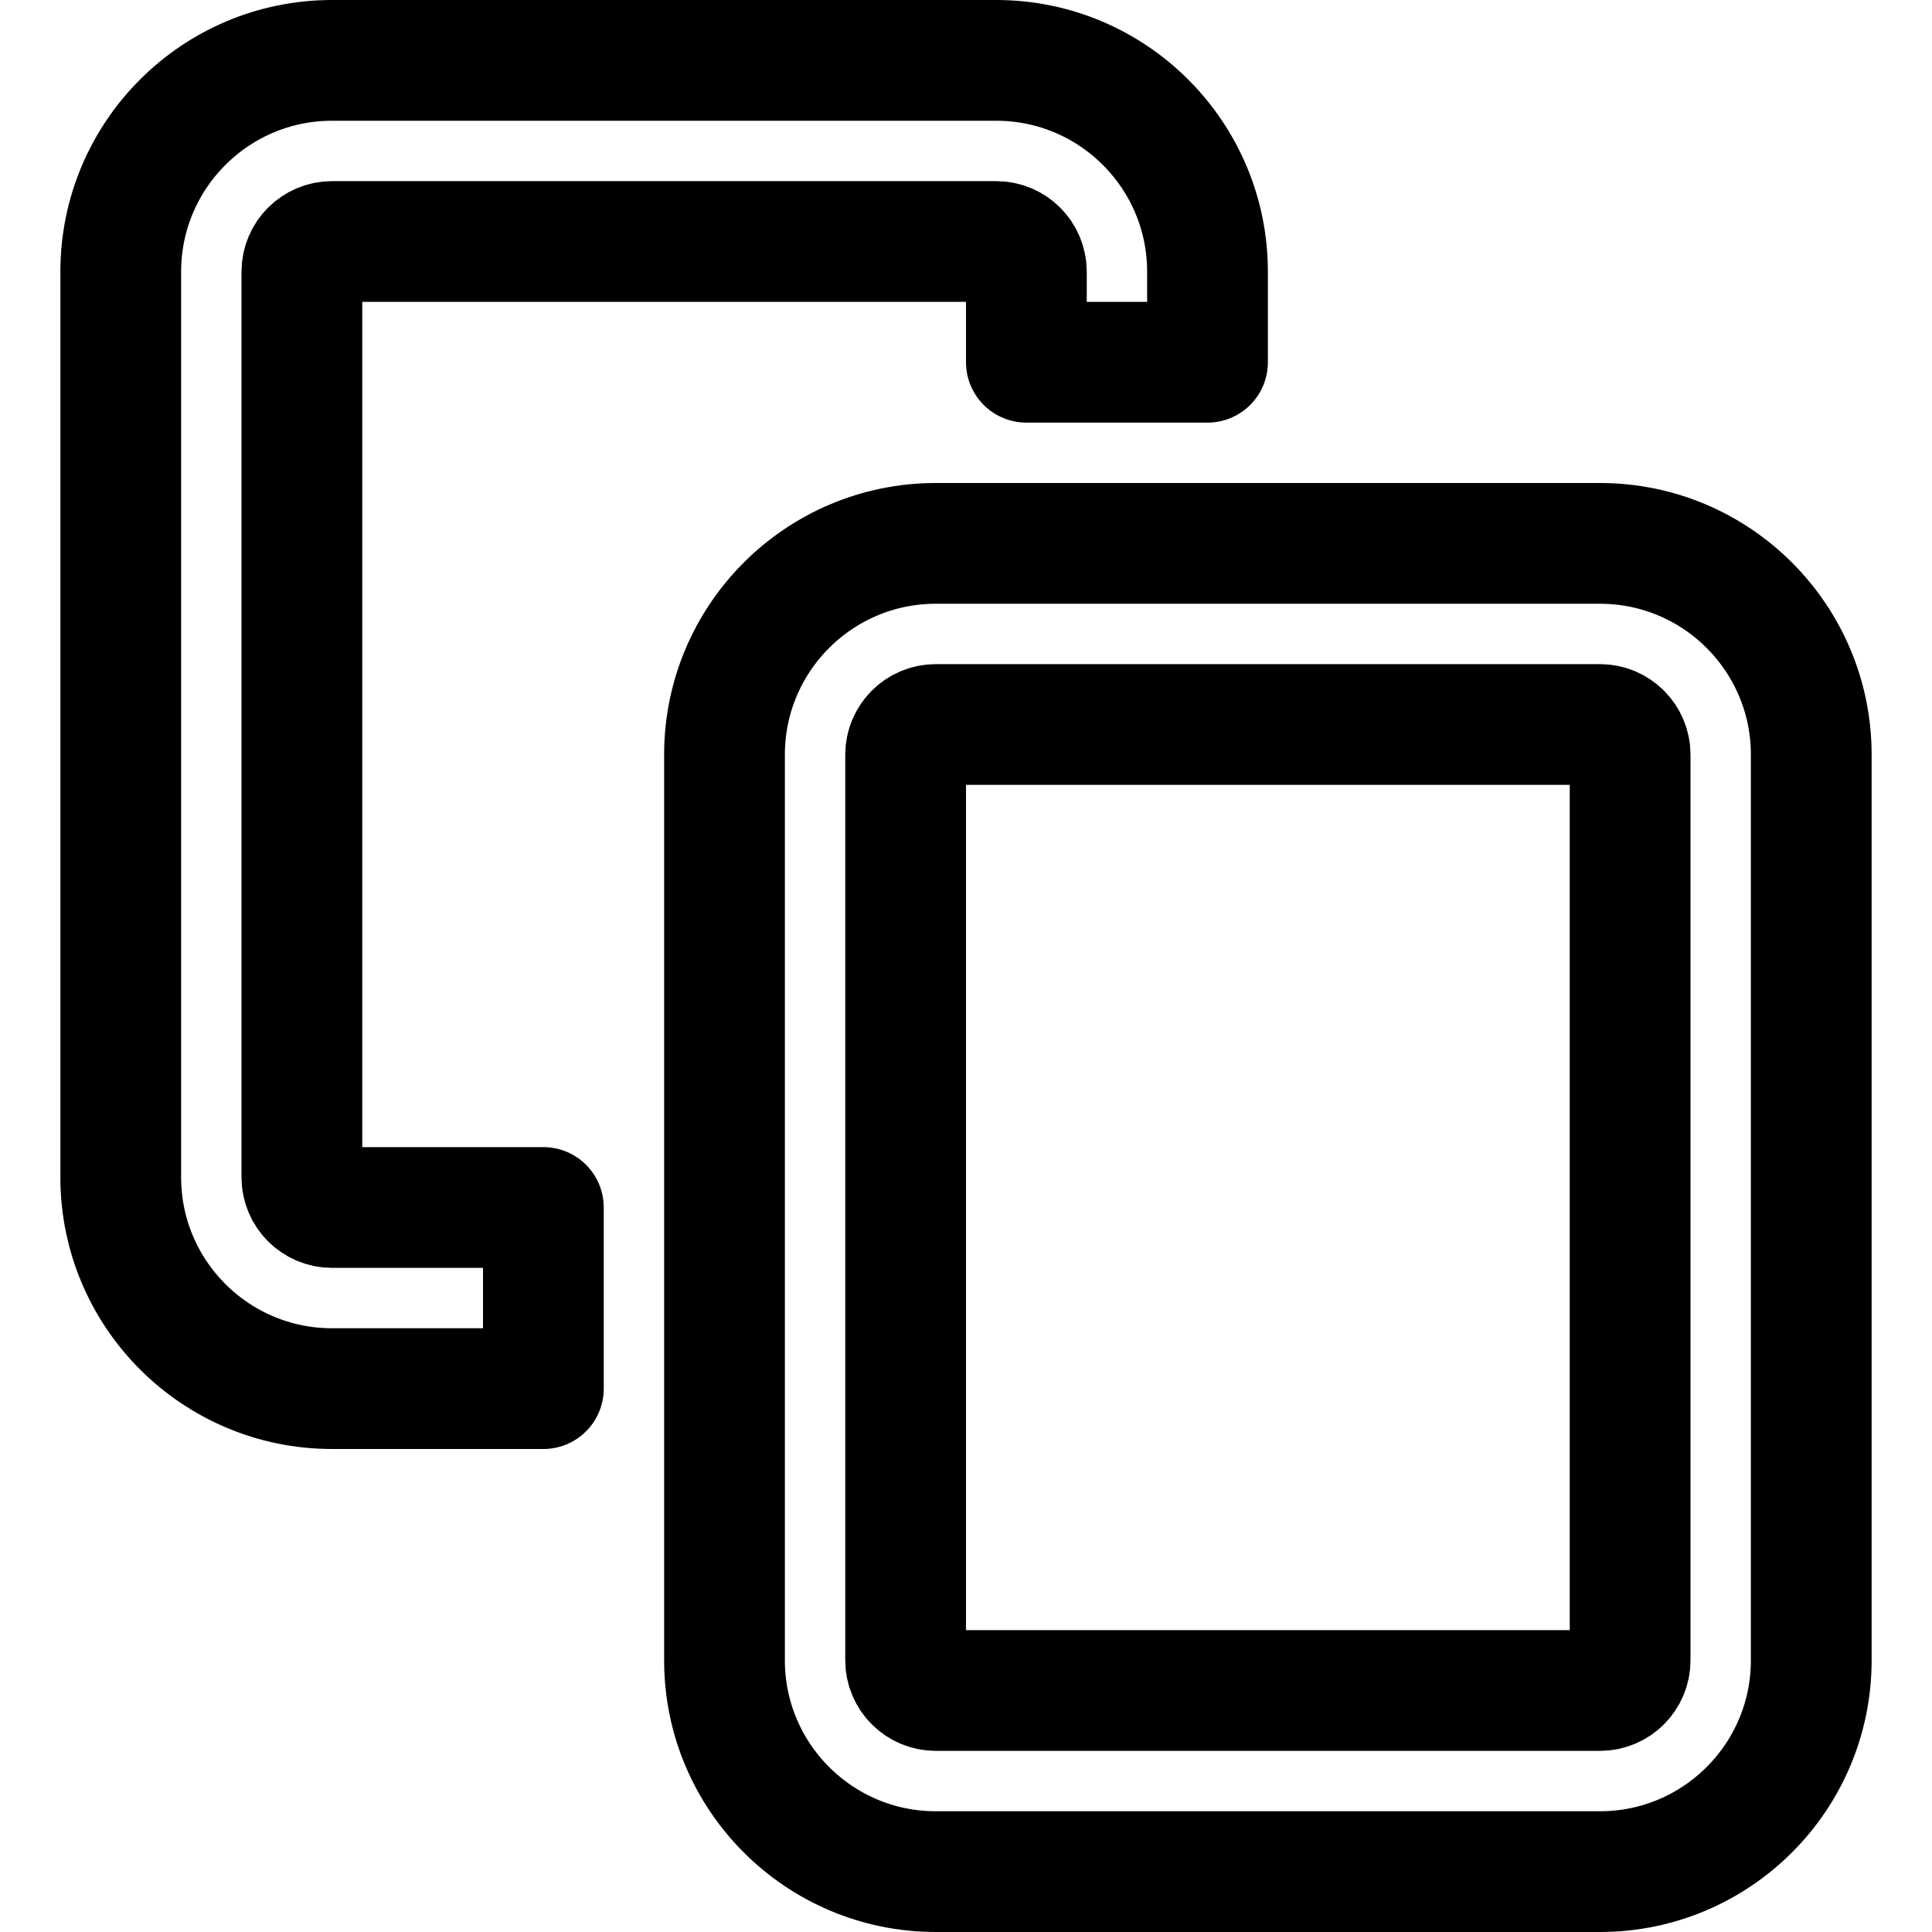
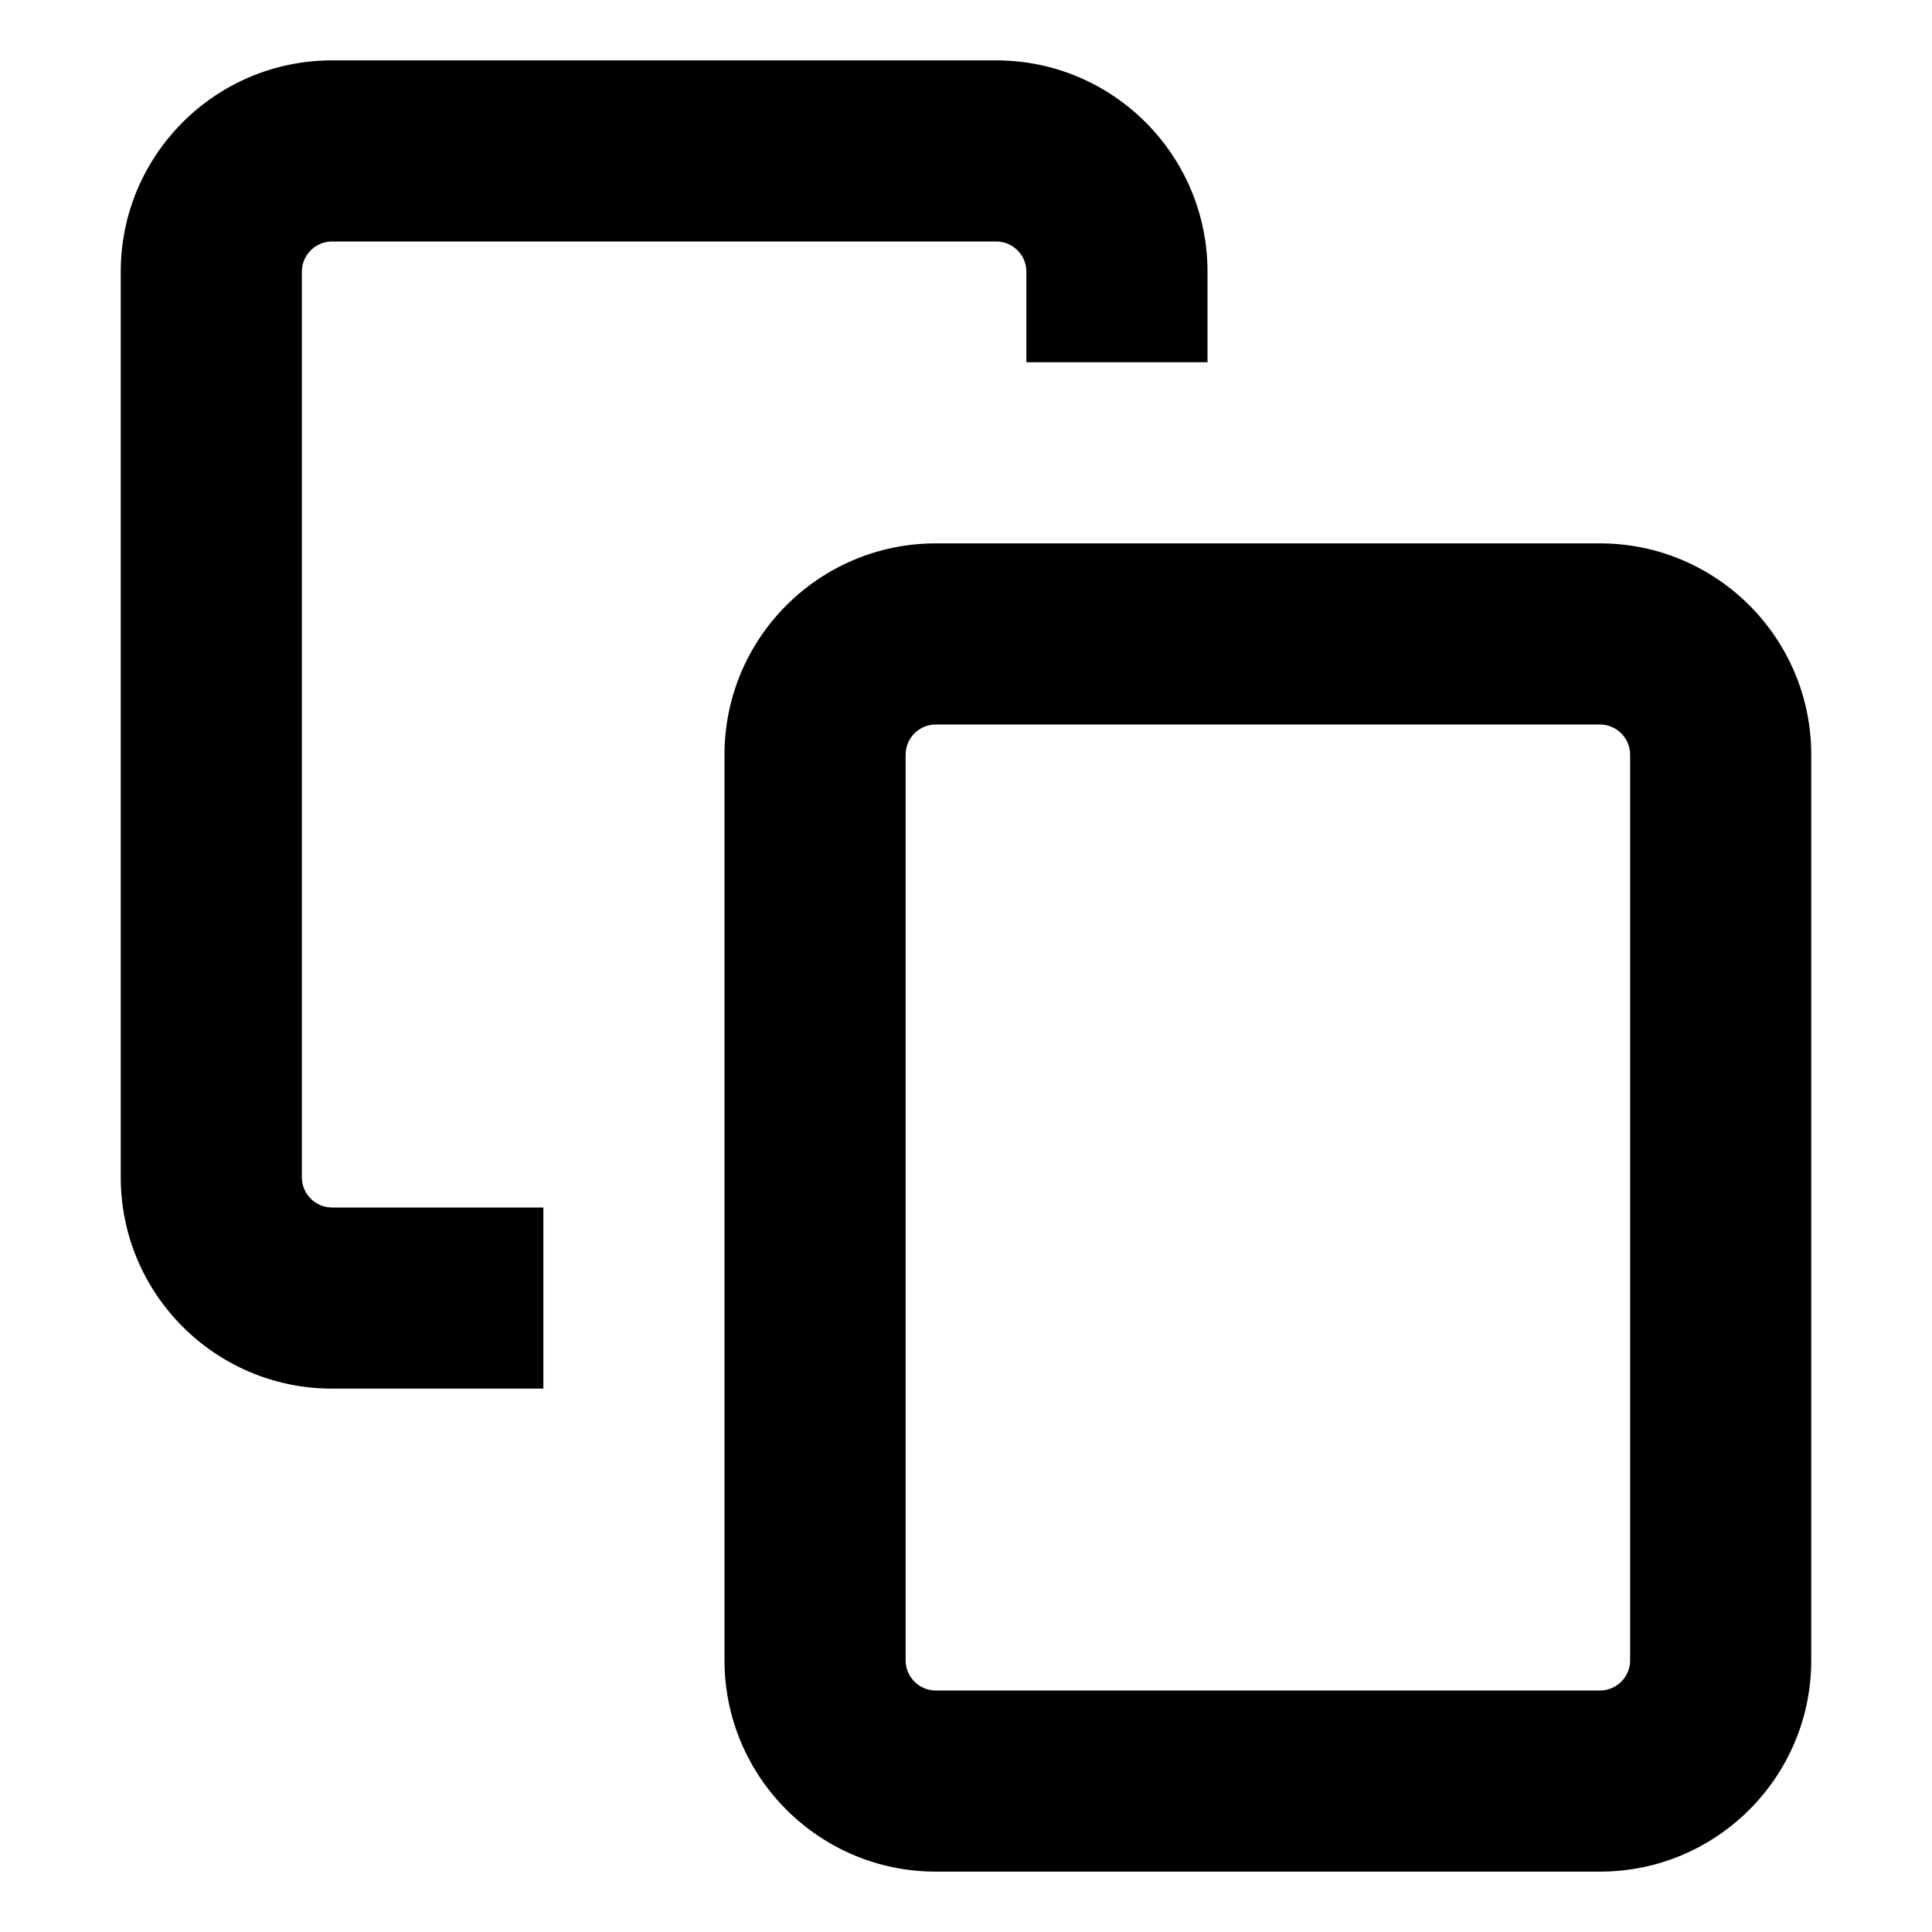
- <svg xmlns="http://www.w3.org/2000/svg" width="16" height="16" viewBox="0 0 16 16" fill="none" stroke="currentColor" stroke-linejoin="round">
-   <path d="M2.75 0.5C1.784 0.5 1 1.284 1 2.25V9.75C1 10.716 1.784 11.5 2.75 11.5H3.75H4.5V10H3.75H2.75C2.612 10 2.5 9.888 2.5 9.75V2.25C2.5 2.112 2.612 2 2.75 2H8.25C8.388 2 8.5 2.112 8.5 2.25V3H10V2.25C10 1.284 9.216 0.5 8.25 0.5H2.75ZM7.75 4.5C6.784 4.5 6 5.284 6 6.25V13.75C6 14.716 6.784 15.5 7.75 15.5H13.25C14.216 15.5 15 14.716 15 13.75V6.25C15 5.284 14.216 4.5 13.25 4.5H7.75ZM7.5 6.25C7.5 6.112 7.612 6 7.75 6H13.25C13.388 6 13.5 6.112 13.5 6.25V13.75C13.5 13.888 13.388 14 13.25 14H7.75C7.612 14 7.5 13.888 7.5 13.75V6.25Z" />
+ <svg height="16" stroke-linejoin="round" viewBox="0 0 16 16" width="16">
+   <path d="M2.75 0.5C1.784 0.5 1 1.284 1 2.25V9.75C1 10.716 1.784 11.5 2.75 11.5H3.75H4.5V10H3.75H2.75C2.612 10 2.5 9.888 2.5 9.75V2.25C2.5 2.112 2.612 2 2.75 2H8.25C8.388 2 8.5 2.112 8.5 2.25V3H10V2.25C10 1.284 9.216 0.5 8.25 0.5H2.75ZM7.75 4.5C6.784 4.5 6 5.284 6 6.25V13.75C6 14.716 6.784 15.5 7.75 15.5H13.25C14.216 15.5 15 14.716 15 13.75V6.25C15 5.284 14.216 4.5 13.25 4.5H7.75ZM7.5 6.25C7.5 6.112 7.612 6 7.75 6H13.25C13.388 6 13.5 6.112 13.5 6.25V13.75C13.5 13.888 13.388 14 13.25 14H7.75C7.612 14 7.5 13.888 7.5 13.75V6.25Z" fill="currentColor" />
</svg>
